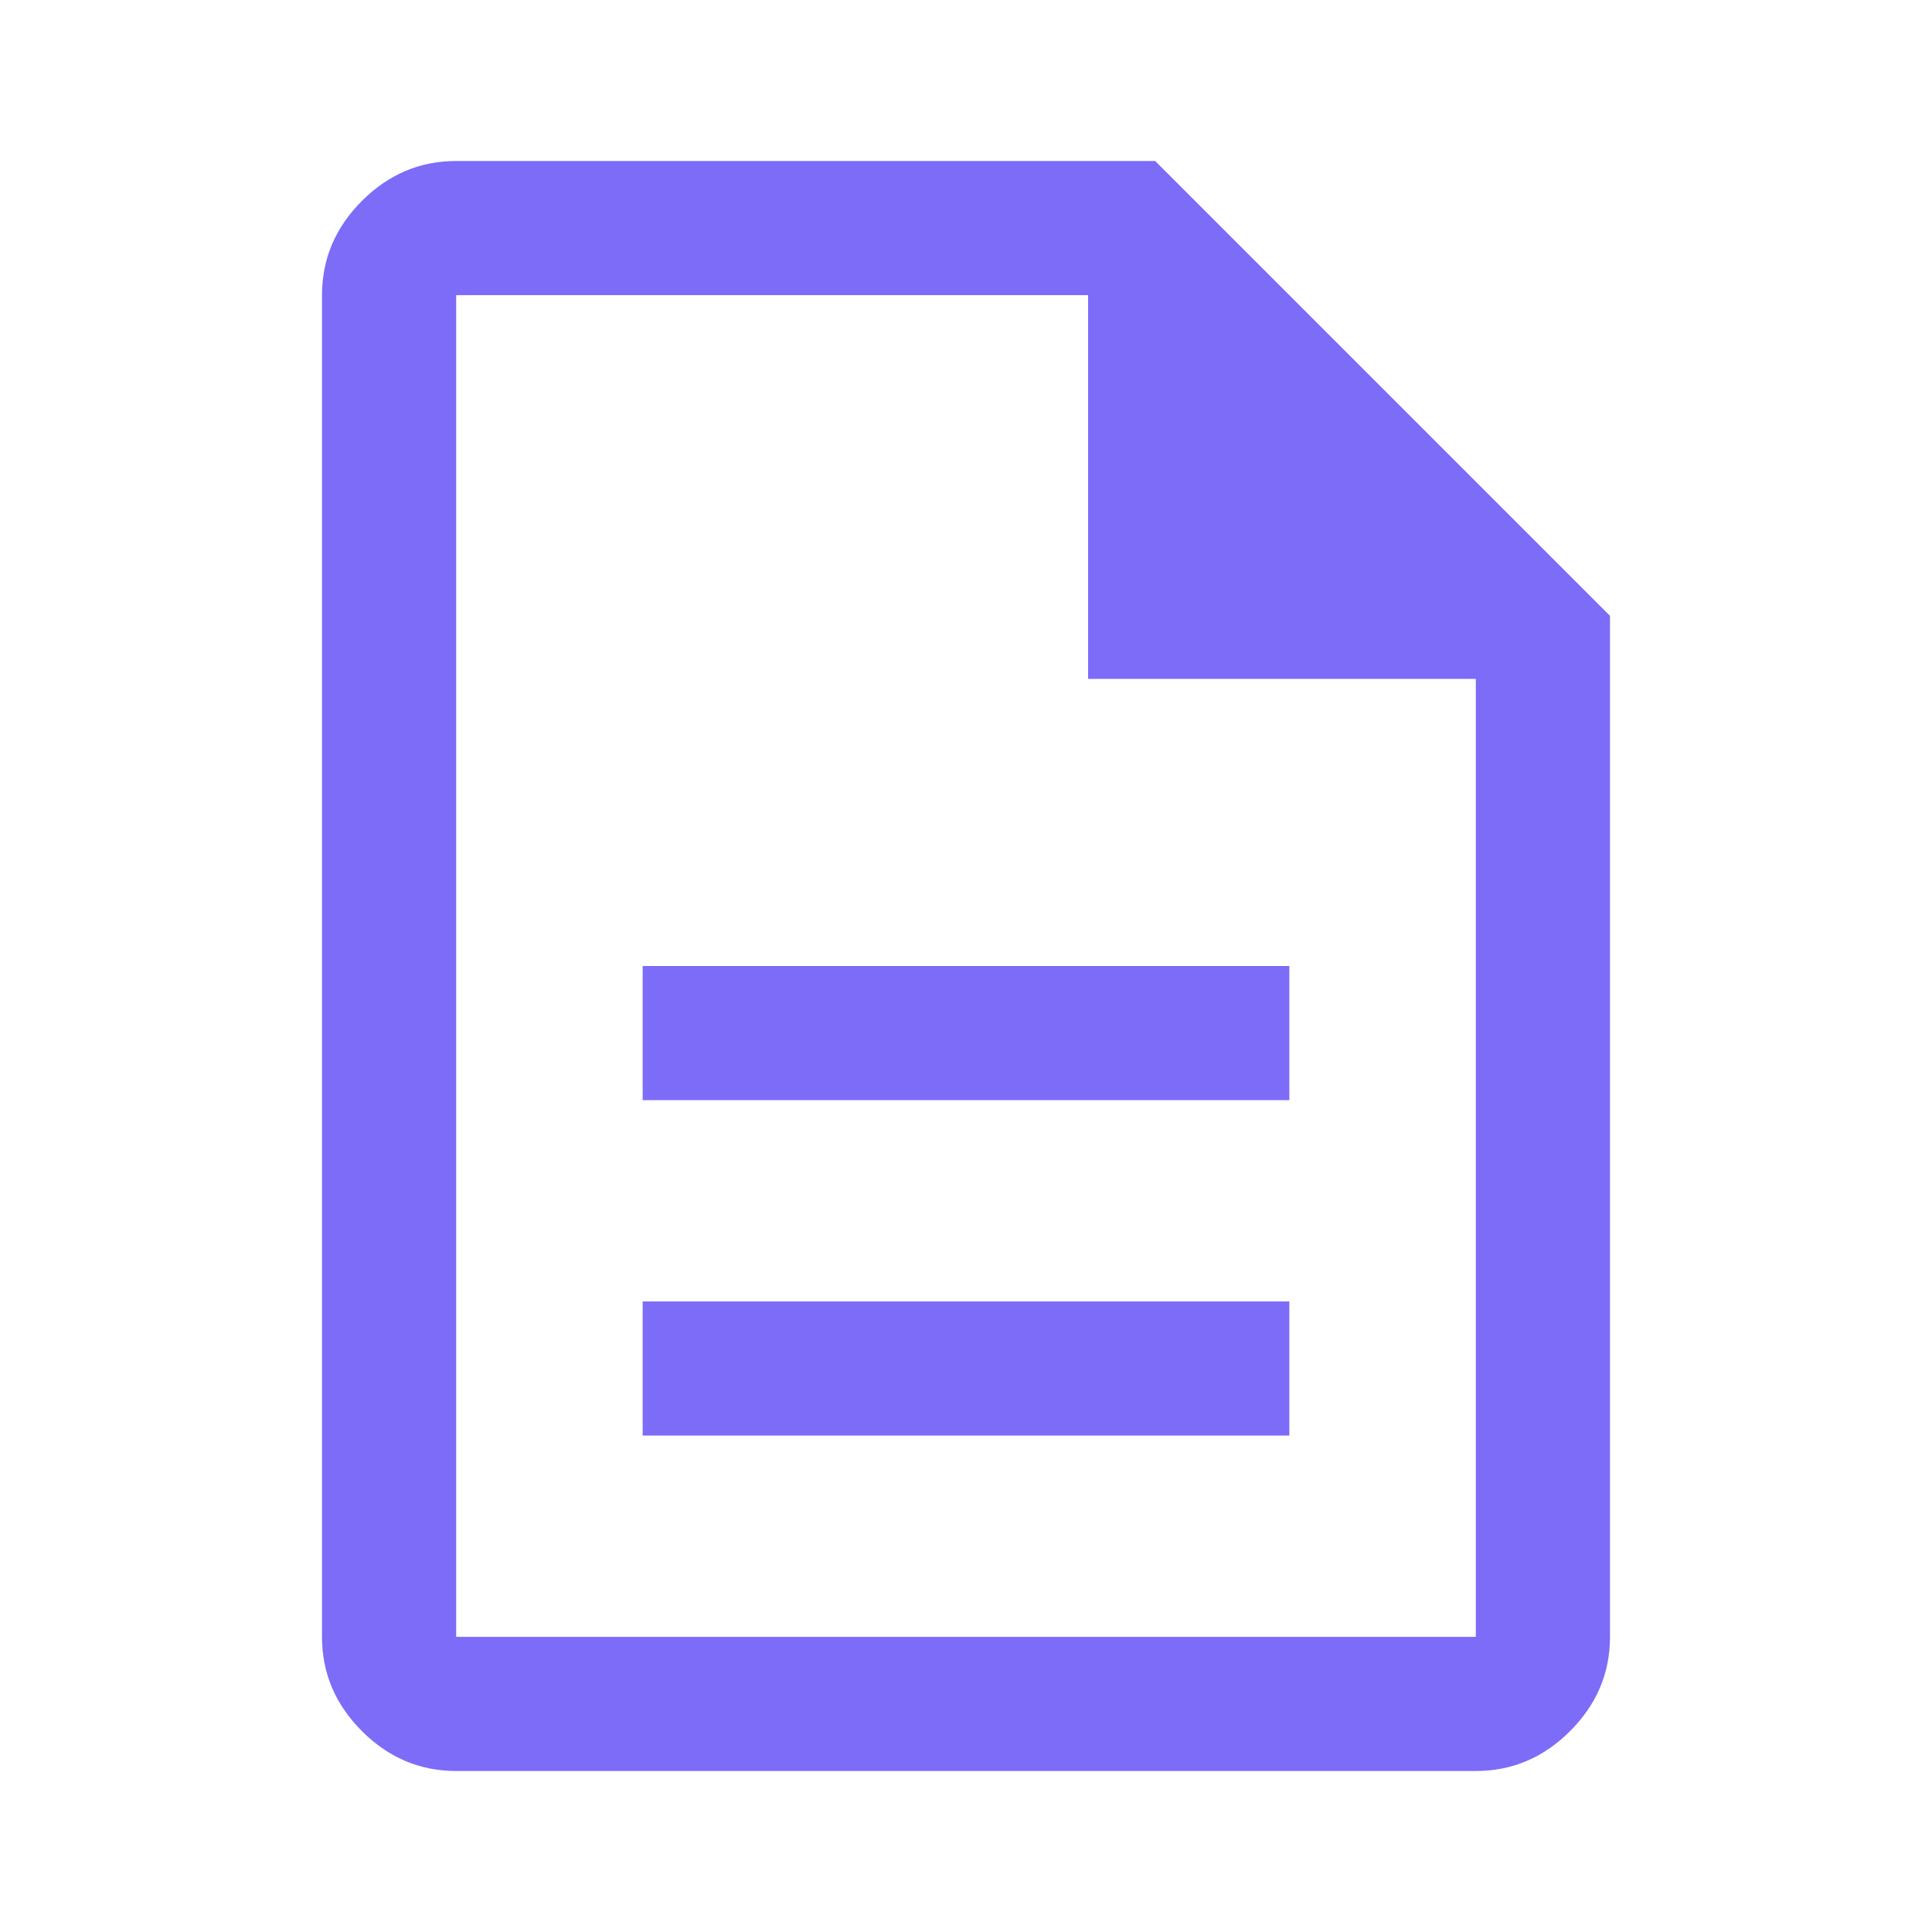
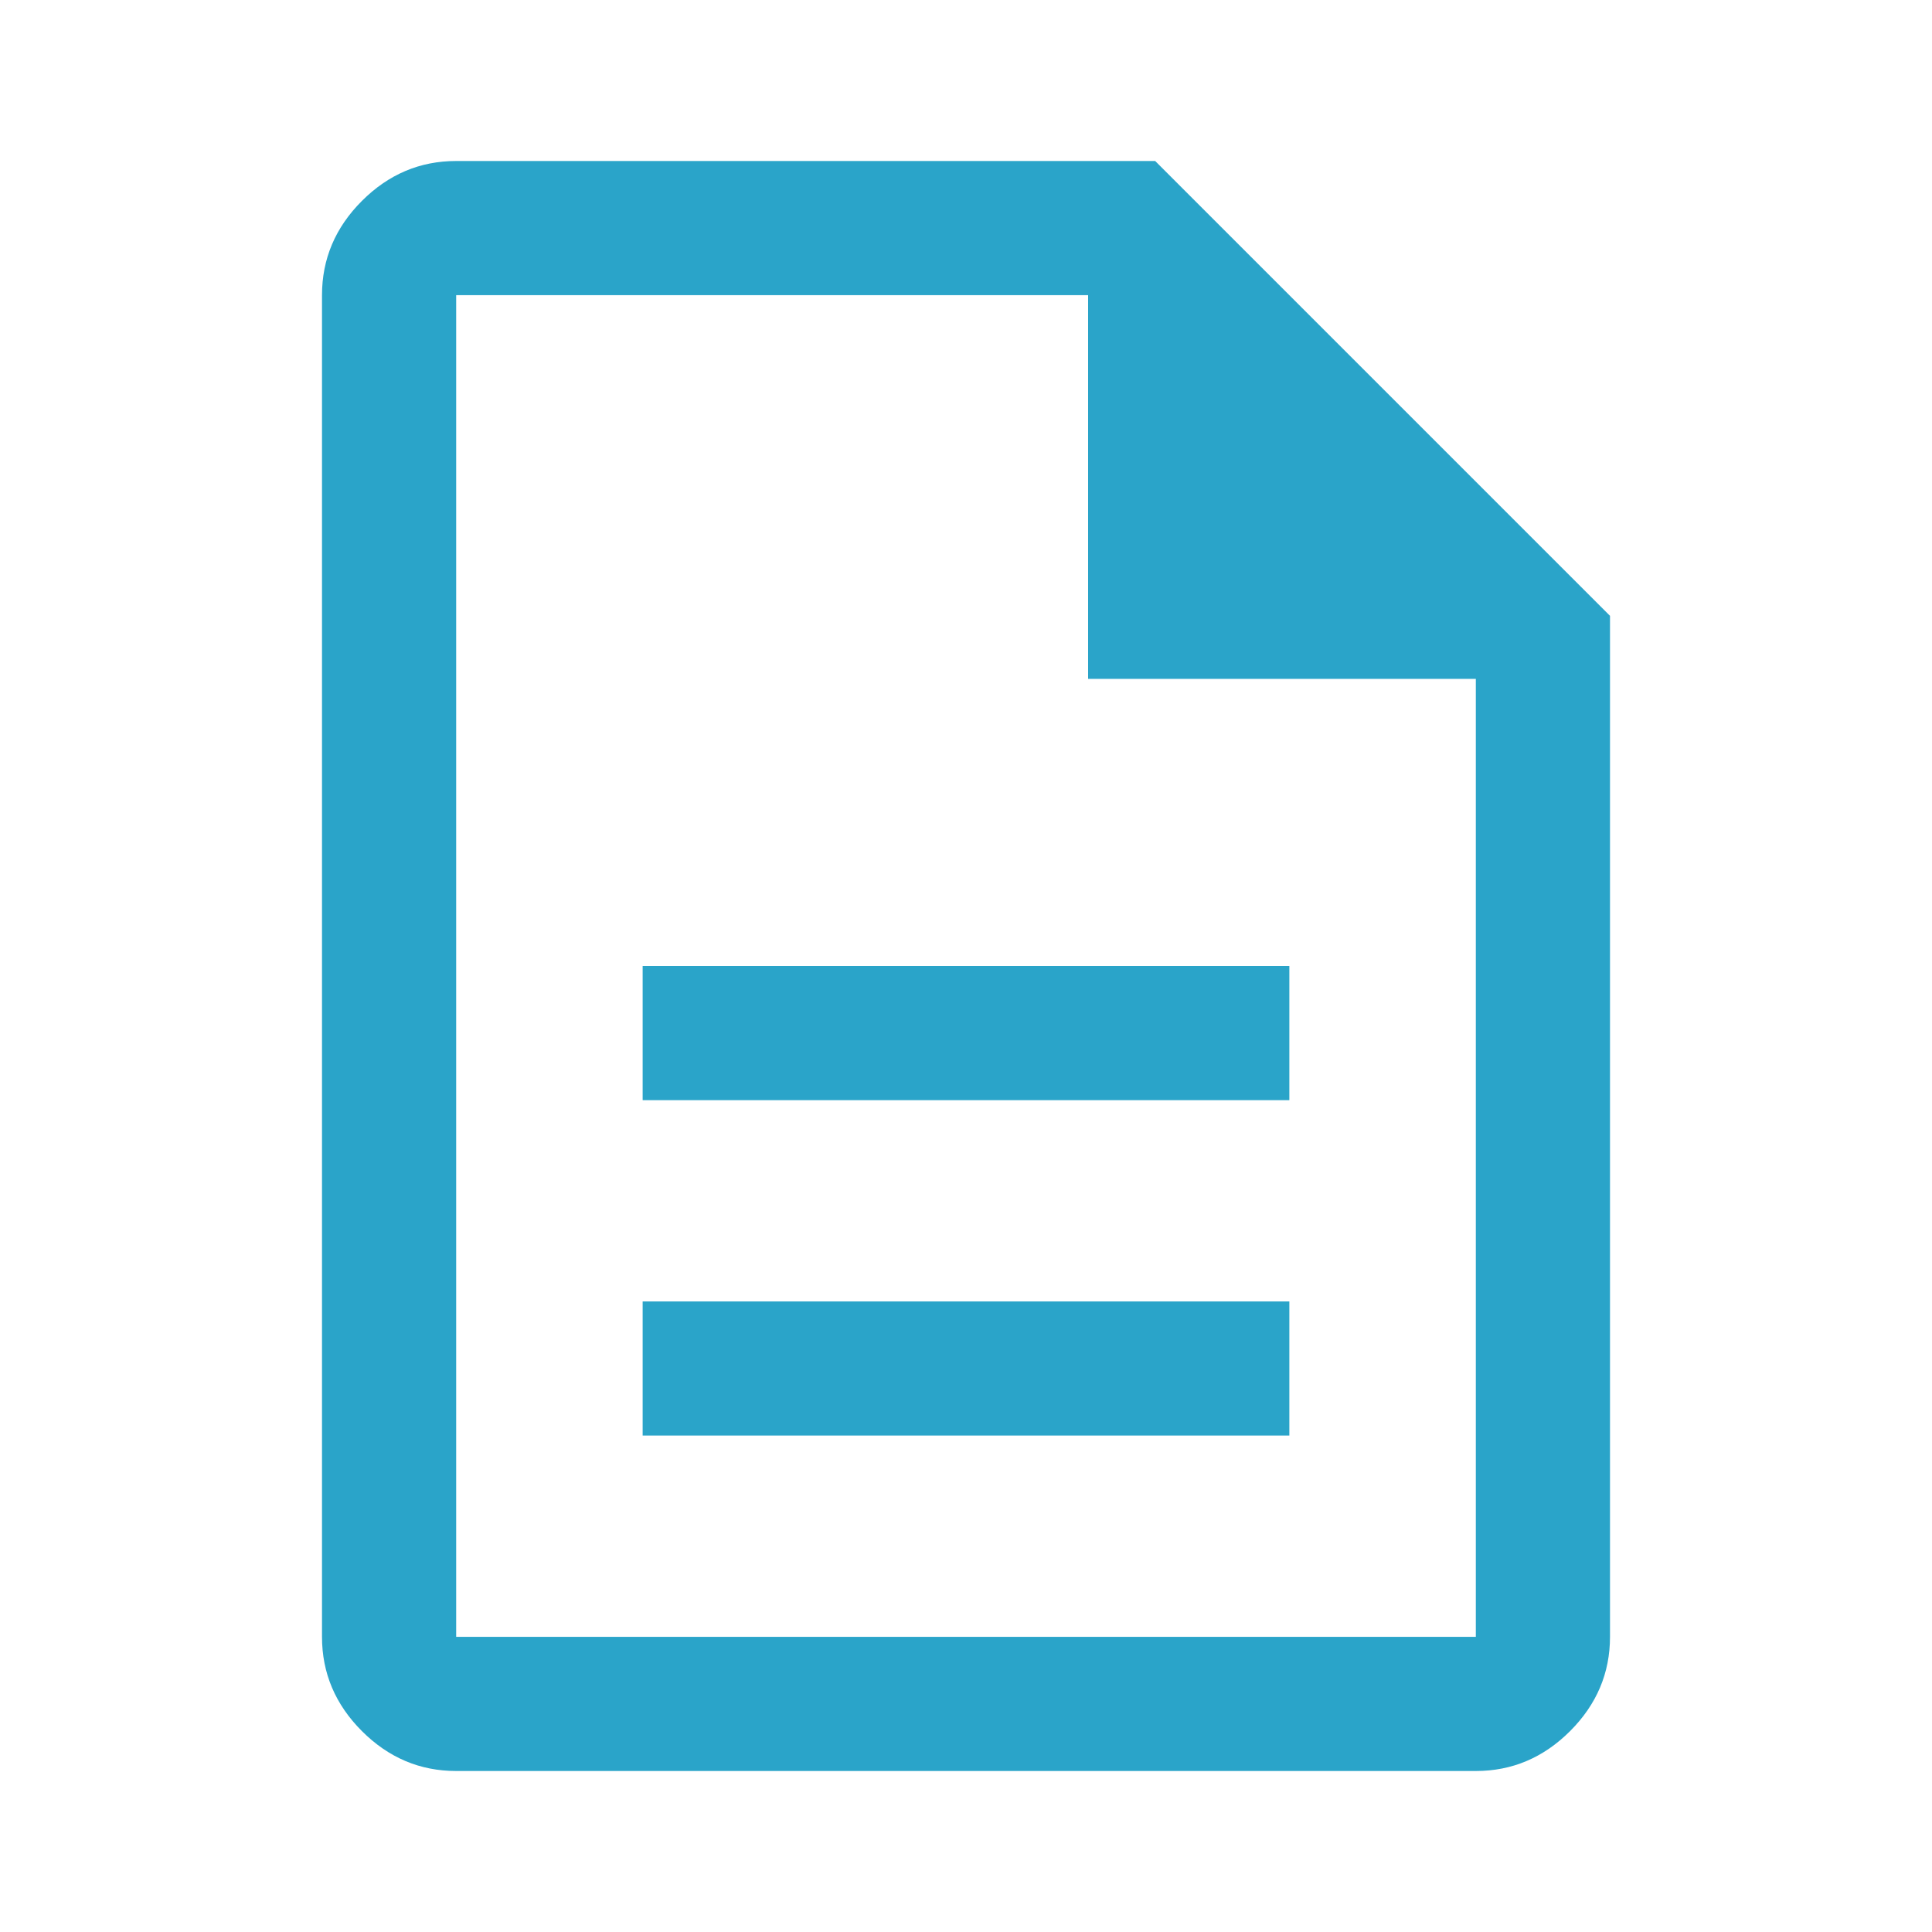
- <svg xmlns="http://www.w3.org/2000/svg" viewBox="0 -960 960 960" fill="#7C6CF7">
+ <svg xmlns="http://www.w3.org/2000/svg" viewBox="0 -960 960 960" fill="#2AA4C9">
  <path d="M319.33-246.67h321.34v-66.66H319.33v66.66Zm0-166.66h321.34V-480H319.33v66.67ZM226.67-80q-27 0-46.84-19.83Q160-119.67 160-146.67v-666.66q0-27 19.83-46.84Q199.67-880 226.67-880H574l226 226v507.33q0 27-19.83 46.84Q760.33-80 733.33-80H226.67Zm314-542.67v-190.66h-314v666.66h506.66v-476H540.67Zm-314-190.66v190.66-190.66 666.66-666.66Z" />
</svg>
